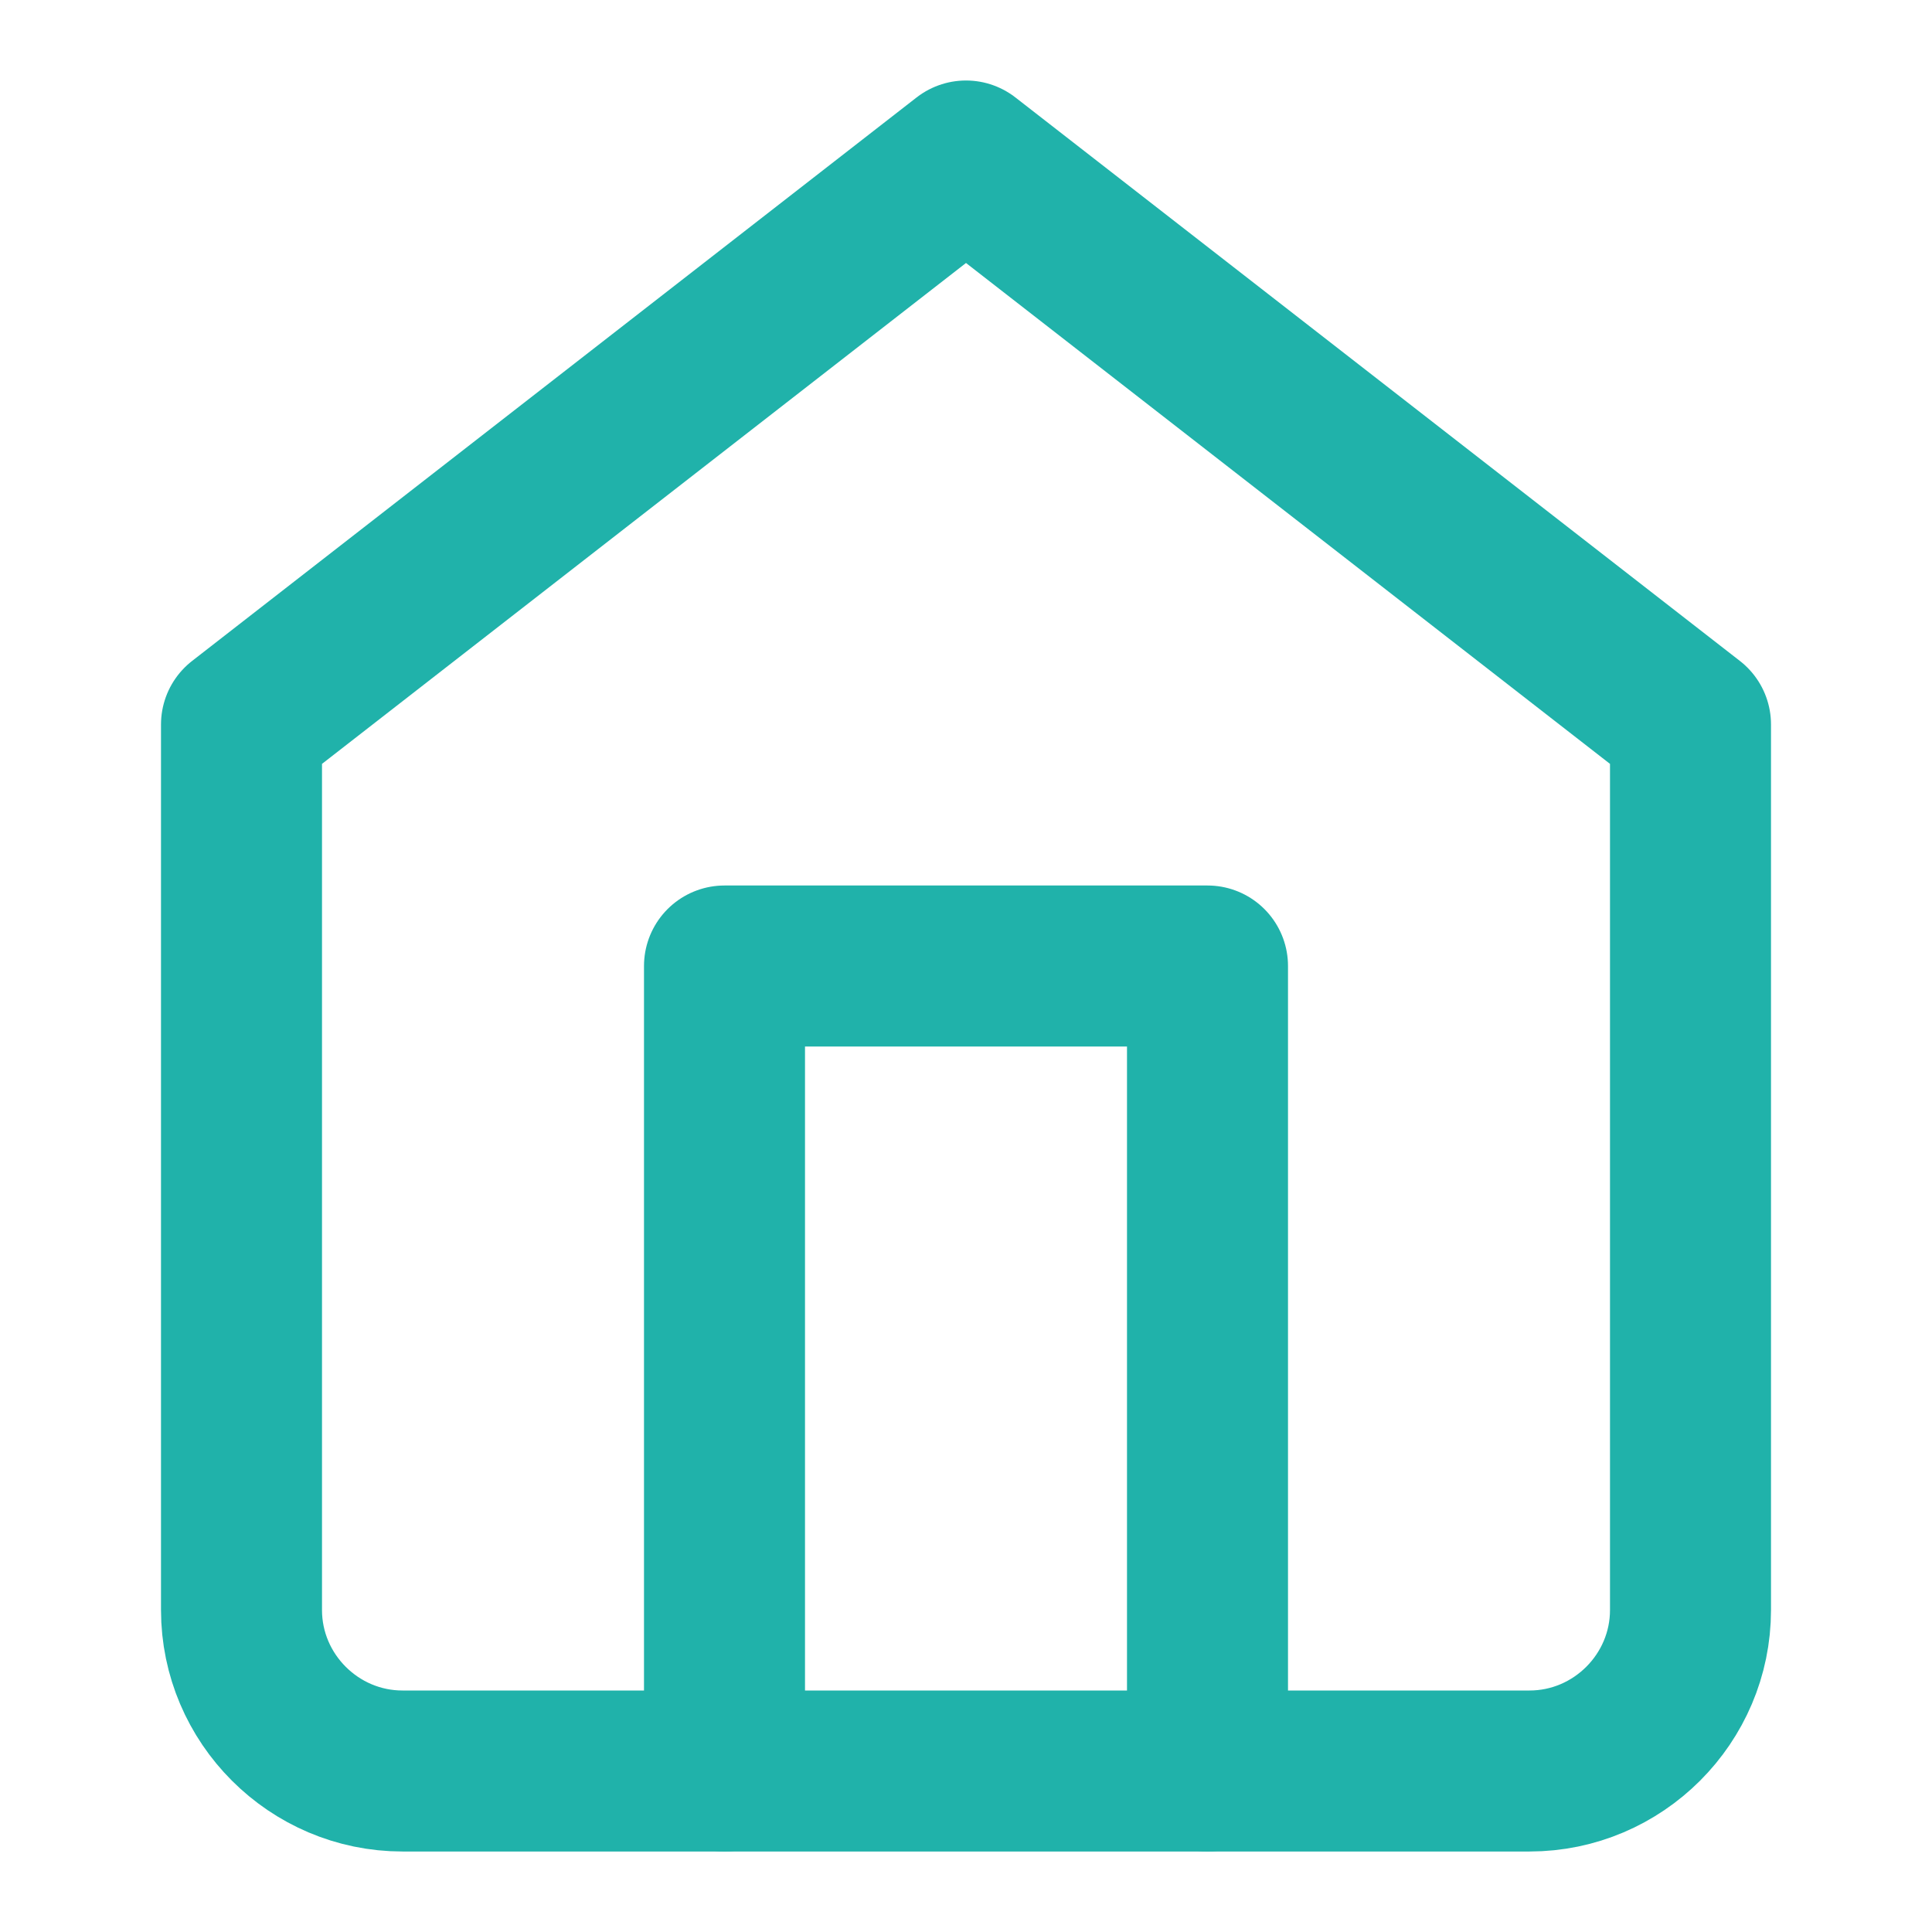
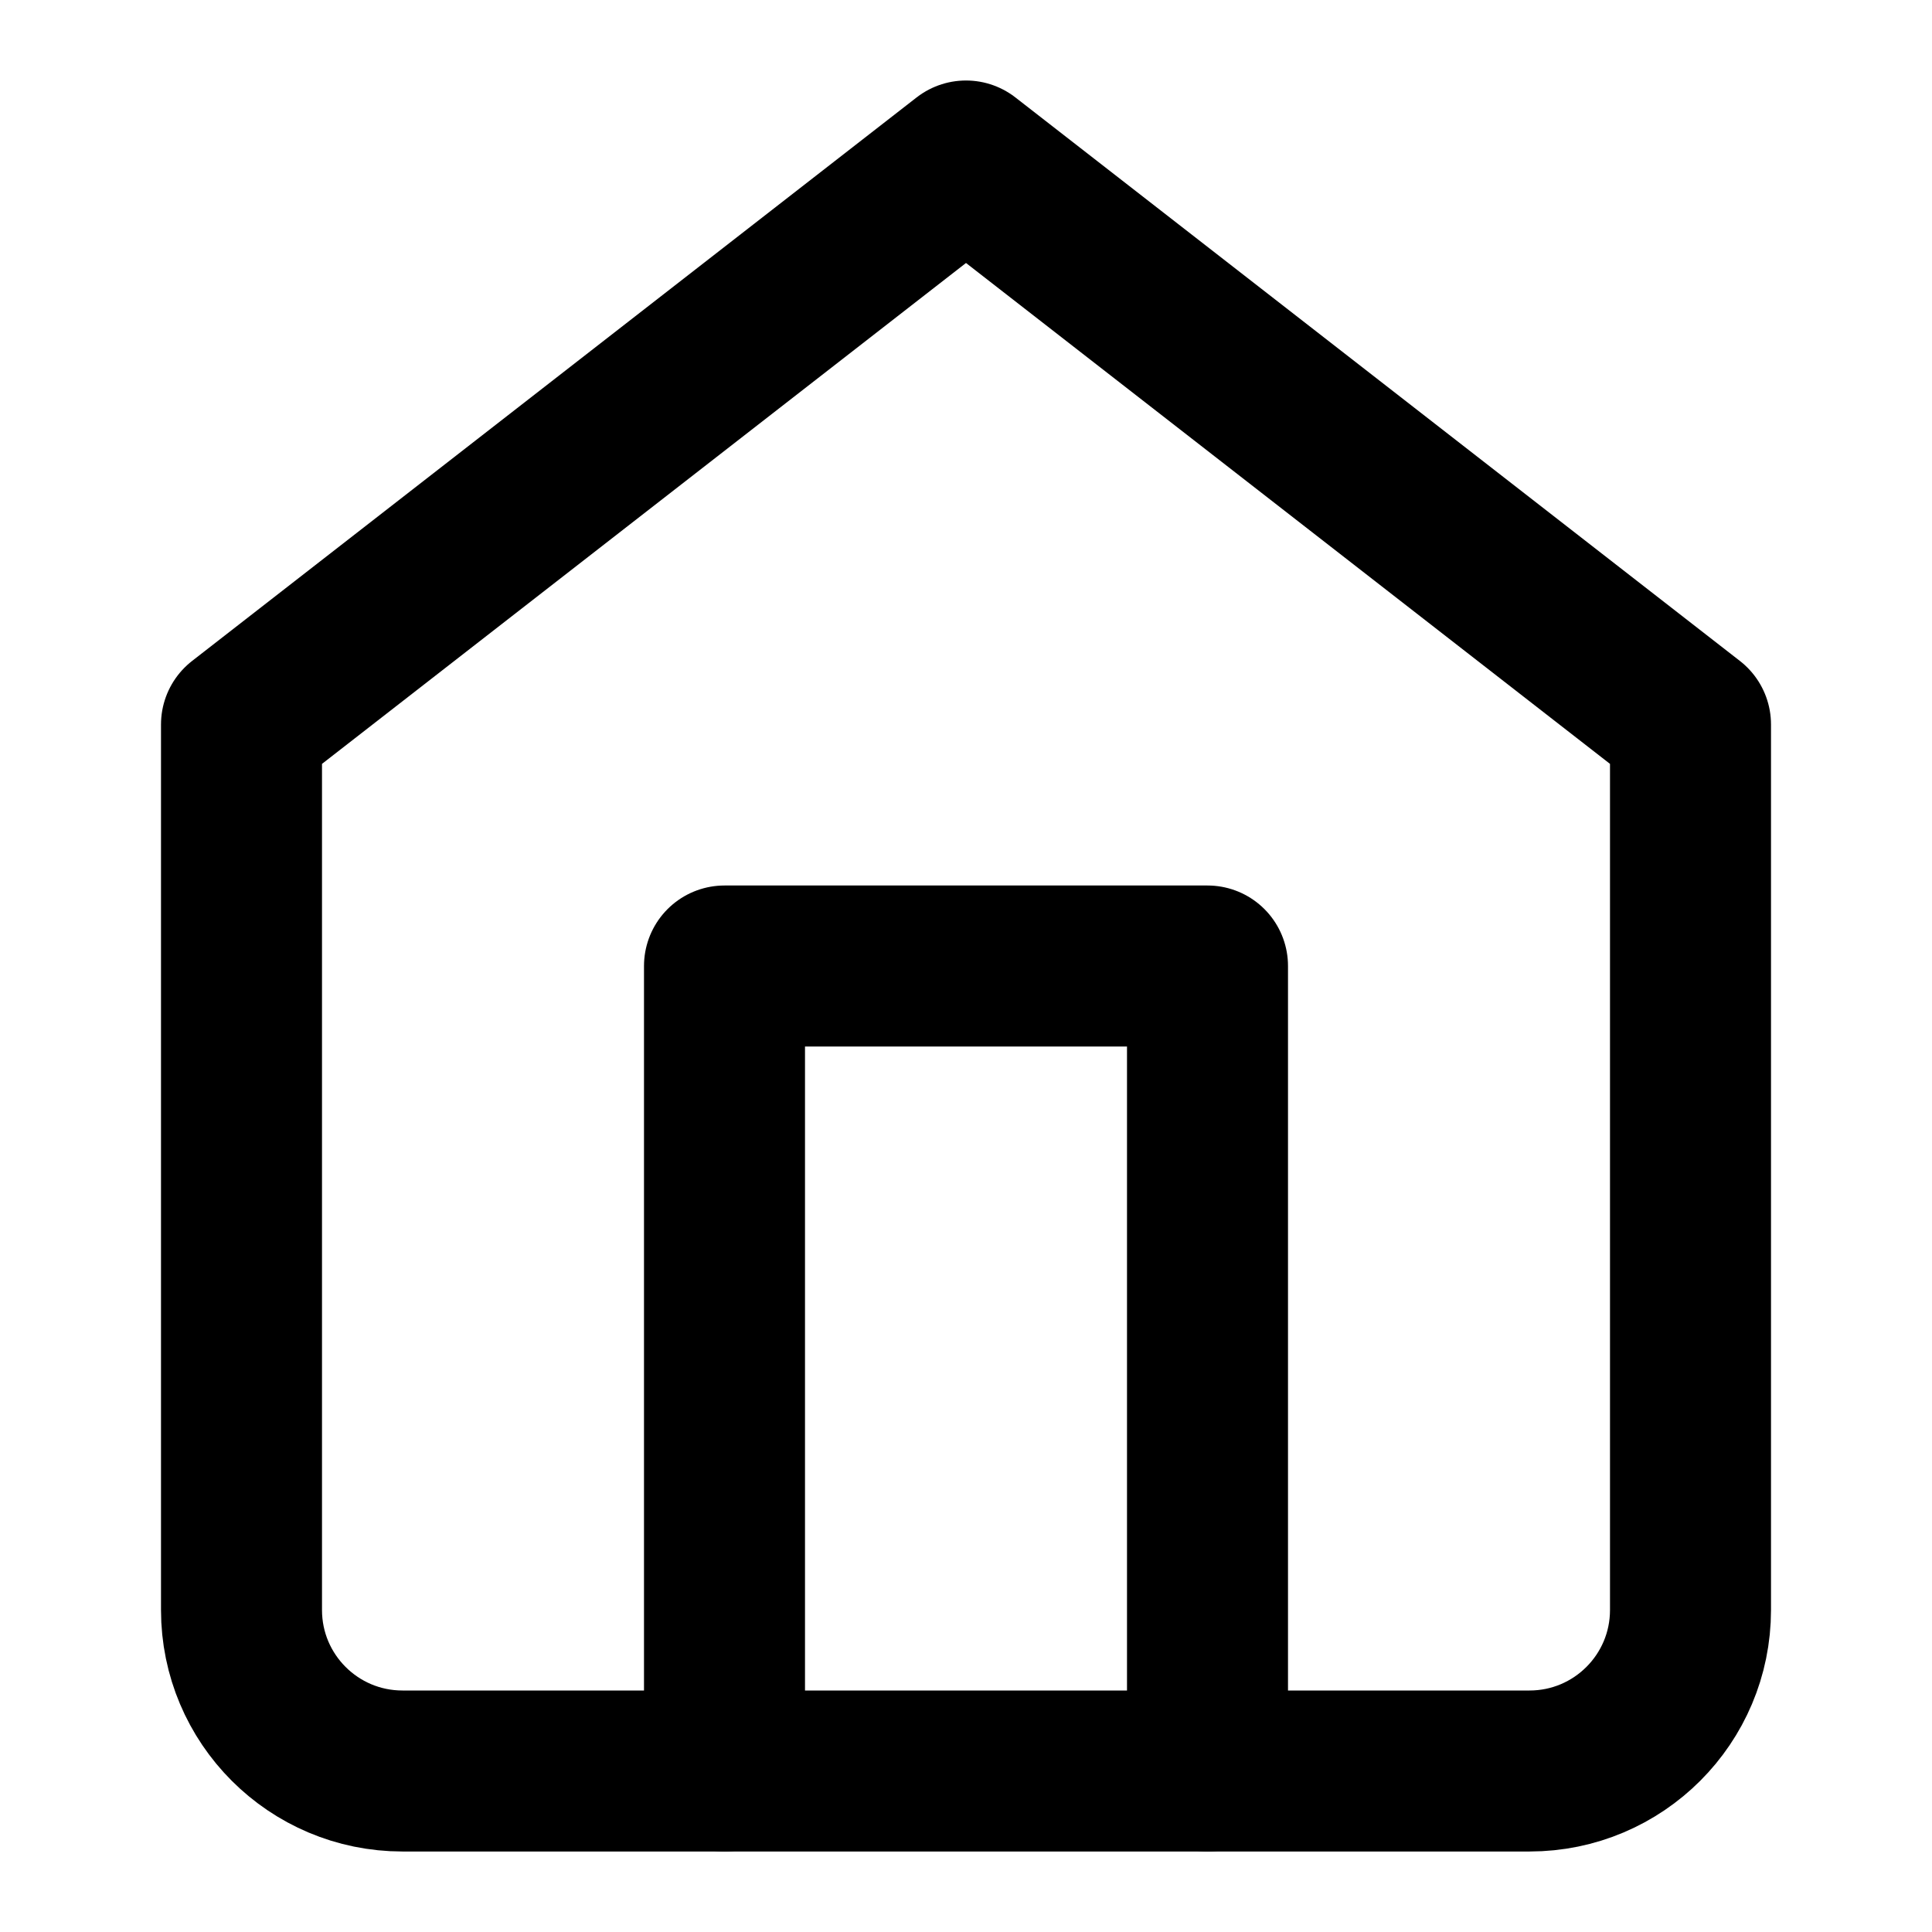
- <svg xmlns="http://www.w3.org/2000/svg" version="1.1" id="Layer_1" x="0px" y="0px" viewBox="0 0 24 24" style="enable-background:new 0 0 24 24;" xml:space="preserve">
-   <style type="text/css">
- 	.st0{fill:none;stroke:#20b2aa;stroke-width:2;stroke-linecap:round;stroke-linejoin:round;}
- </style>
-   <path class="st0" d="M3,9l9-7l9,7v11c0,1.1-0.9,2-2,2H5c-1.1,0-2-0.9-2-2V9z" />
-   <polyline class="st0" points="9,22 9,12 15,12 15,22 " />
+ <svg xmlns="http://www.w3.org/2000/svg" width="24" height="24" viewBox="0 0 24 24" fill="none" stroke="currentColor" stroke-width="2" stroke-linecap="round" stroke-linejoin="round" class="feather feather-home">
+   <path d="M3 9l9-7 9 7v11a2 2 0 0 1-2 2H5a2 2 0 0 1-2-2z" />
+   <polyline points="9 22 9 12 15 12 15 22" />
</svg>
